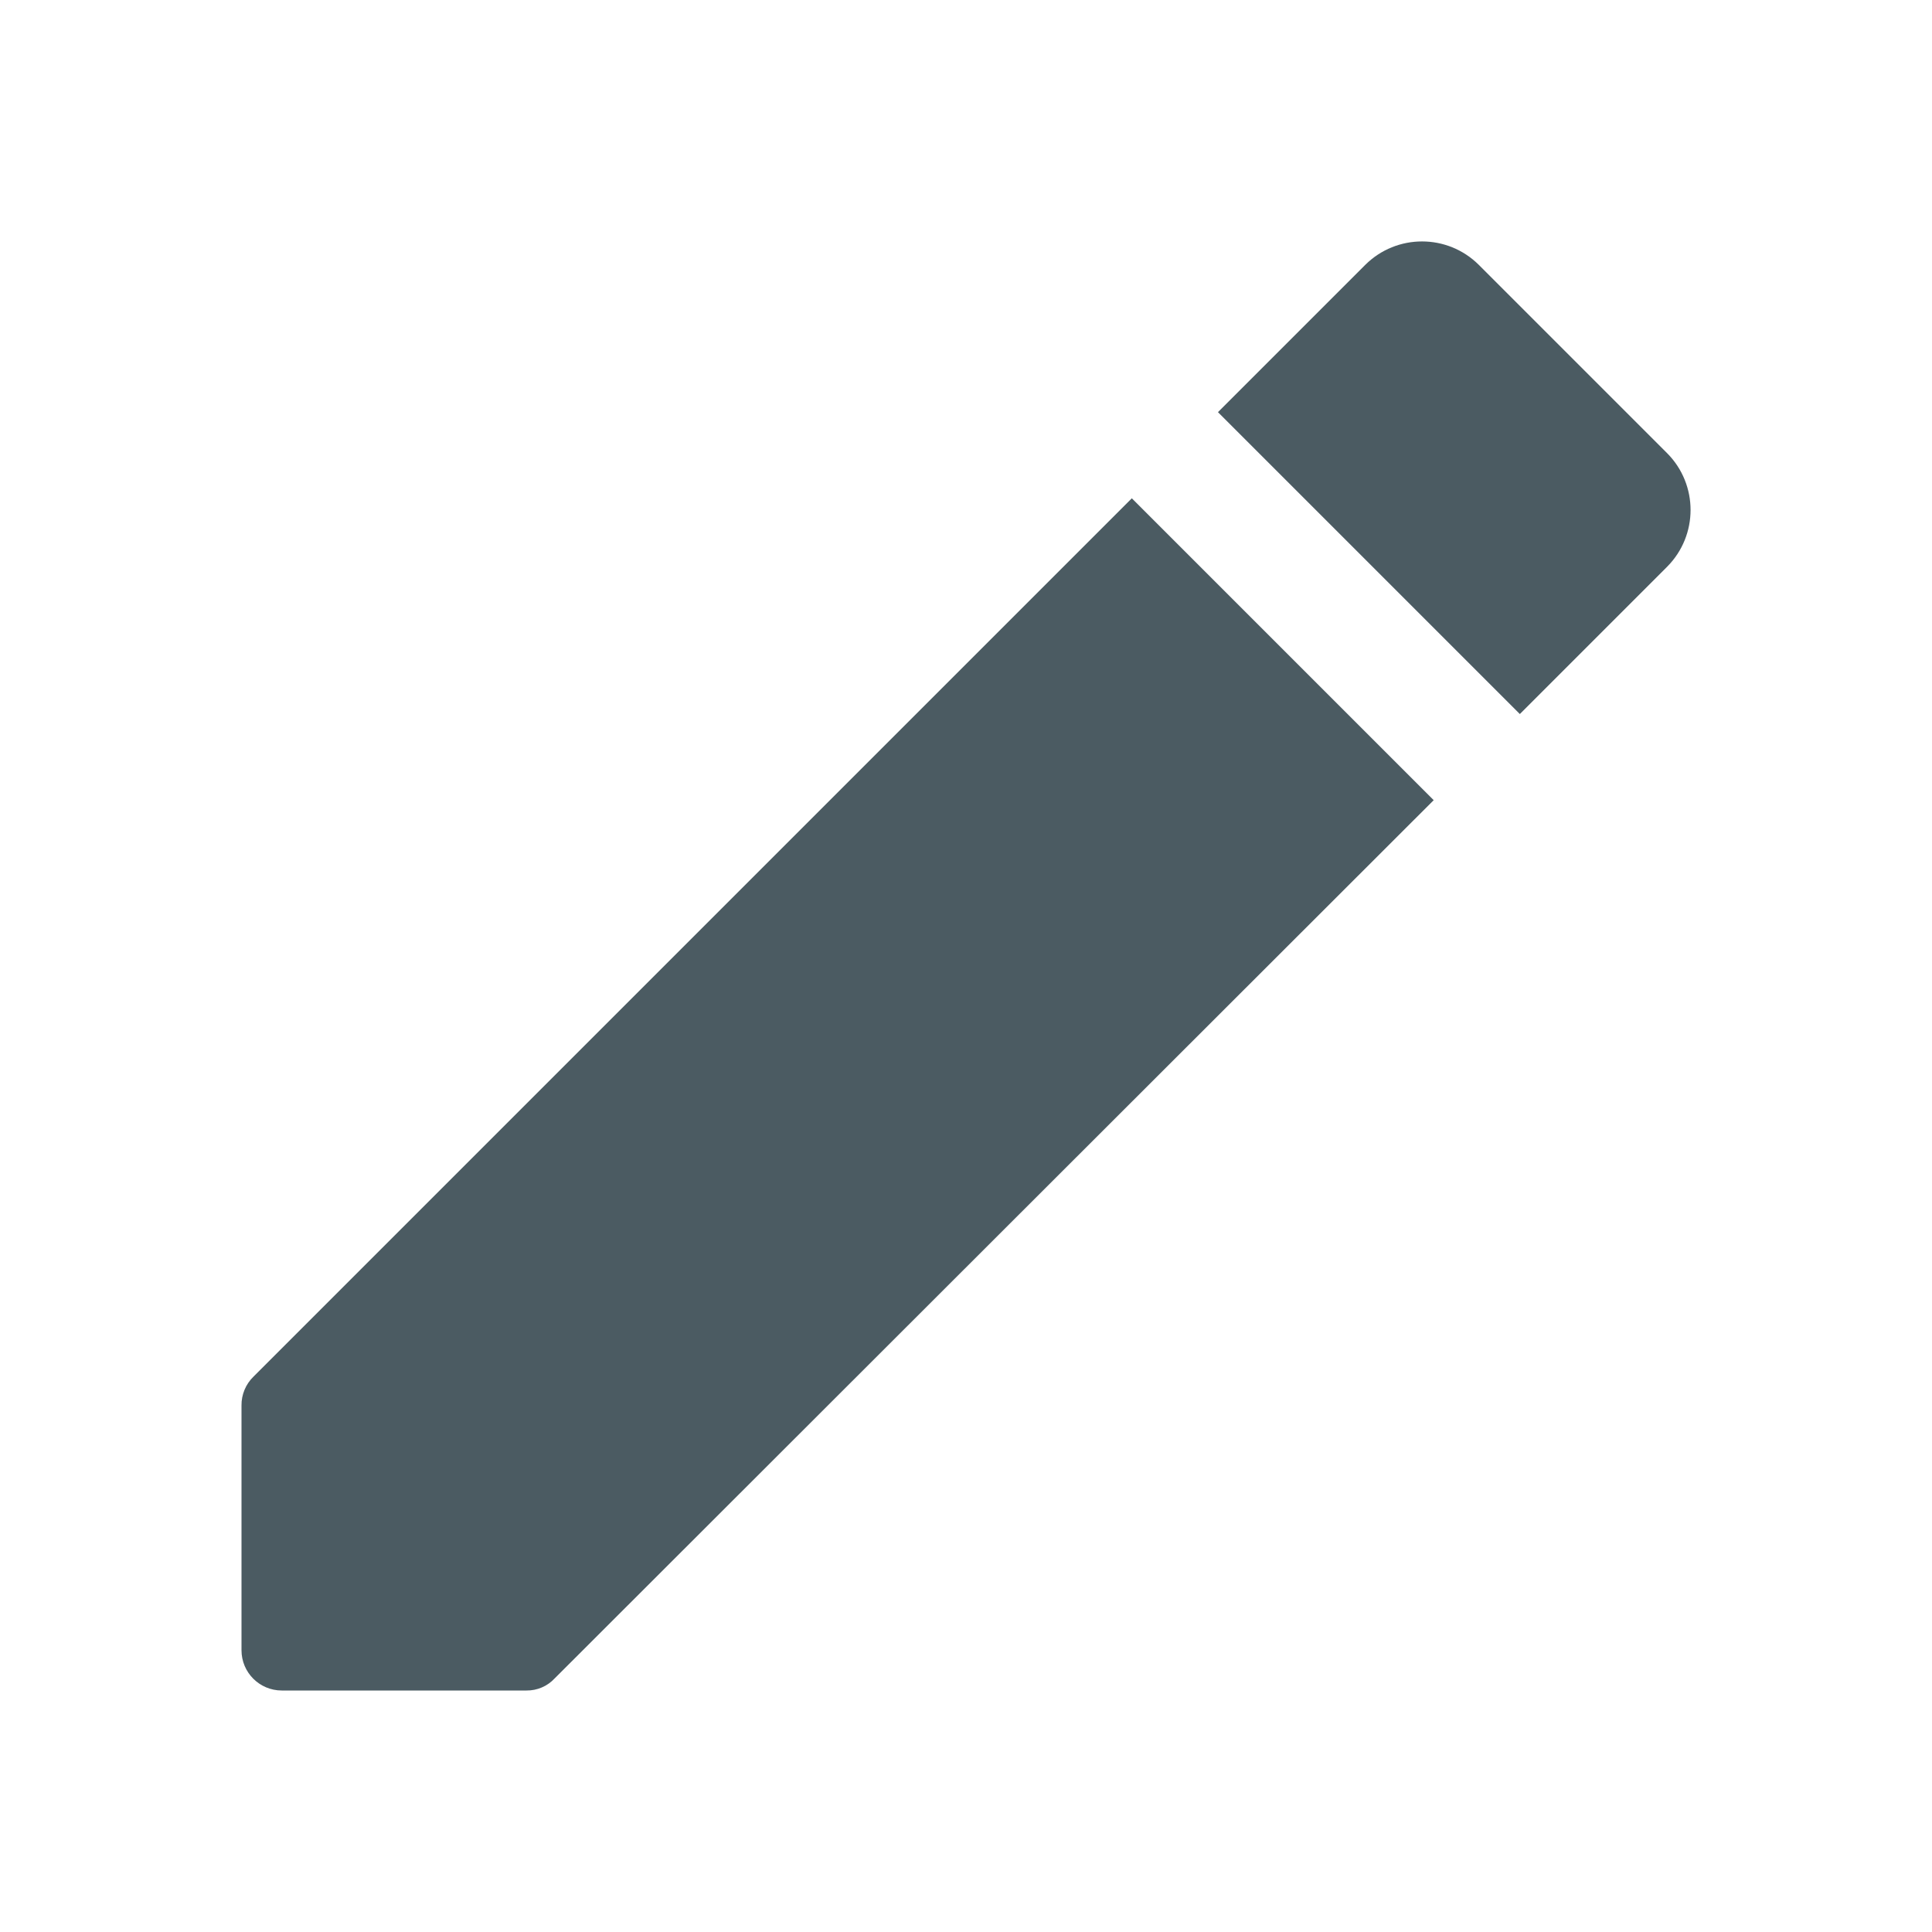
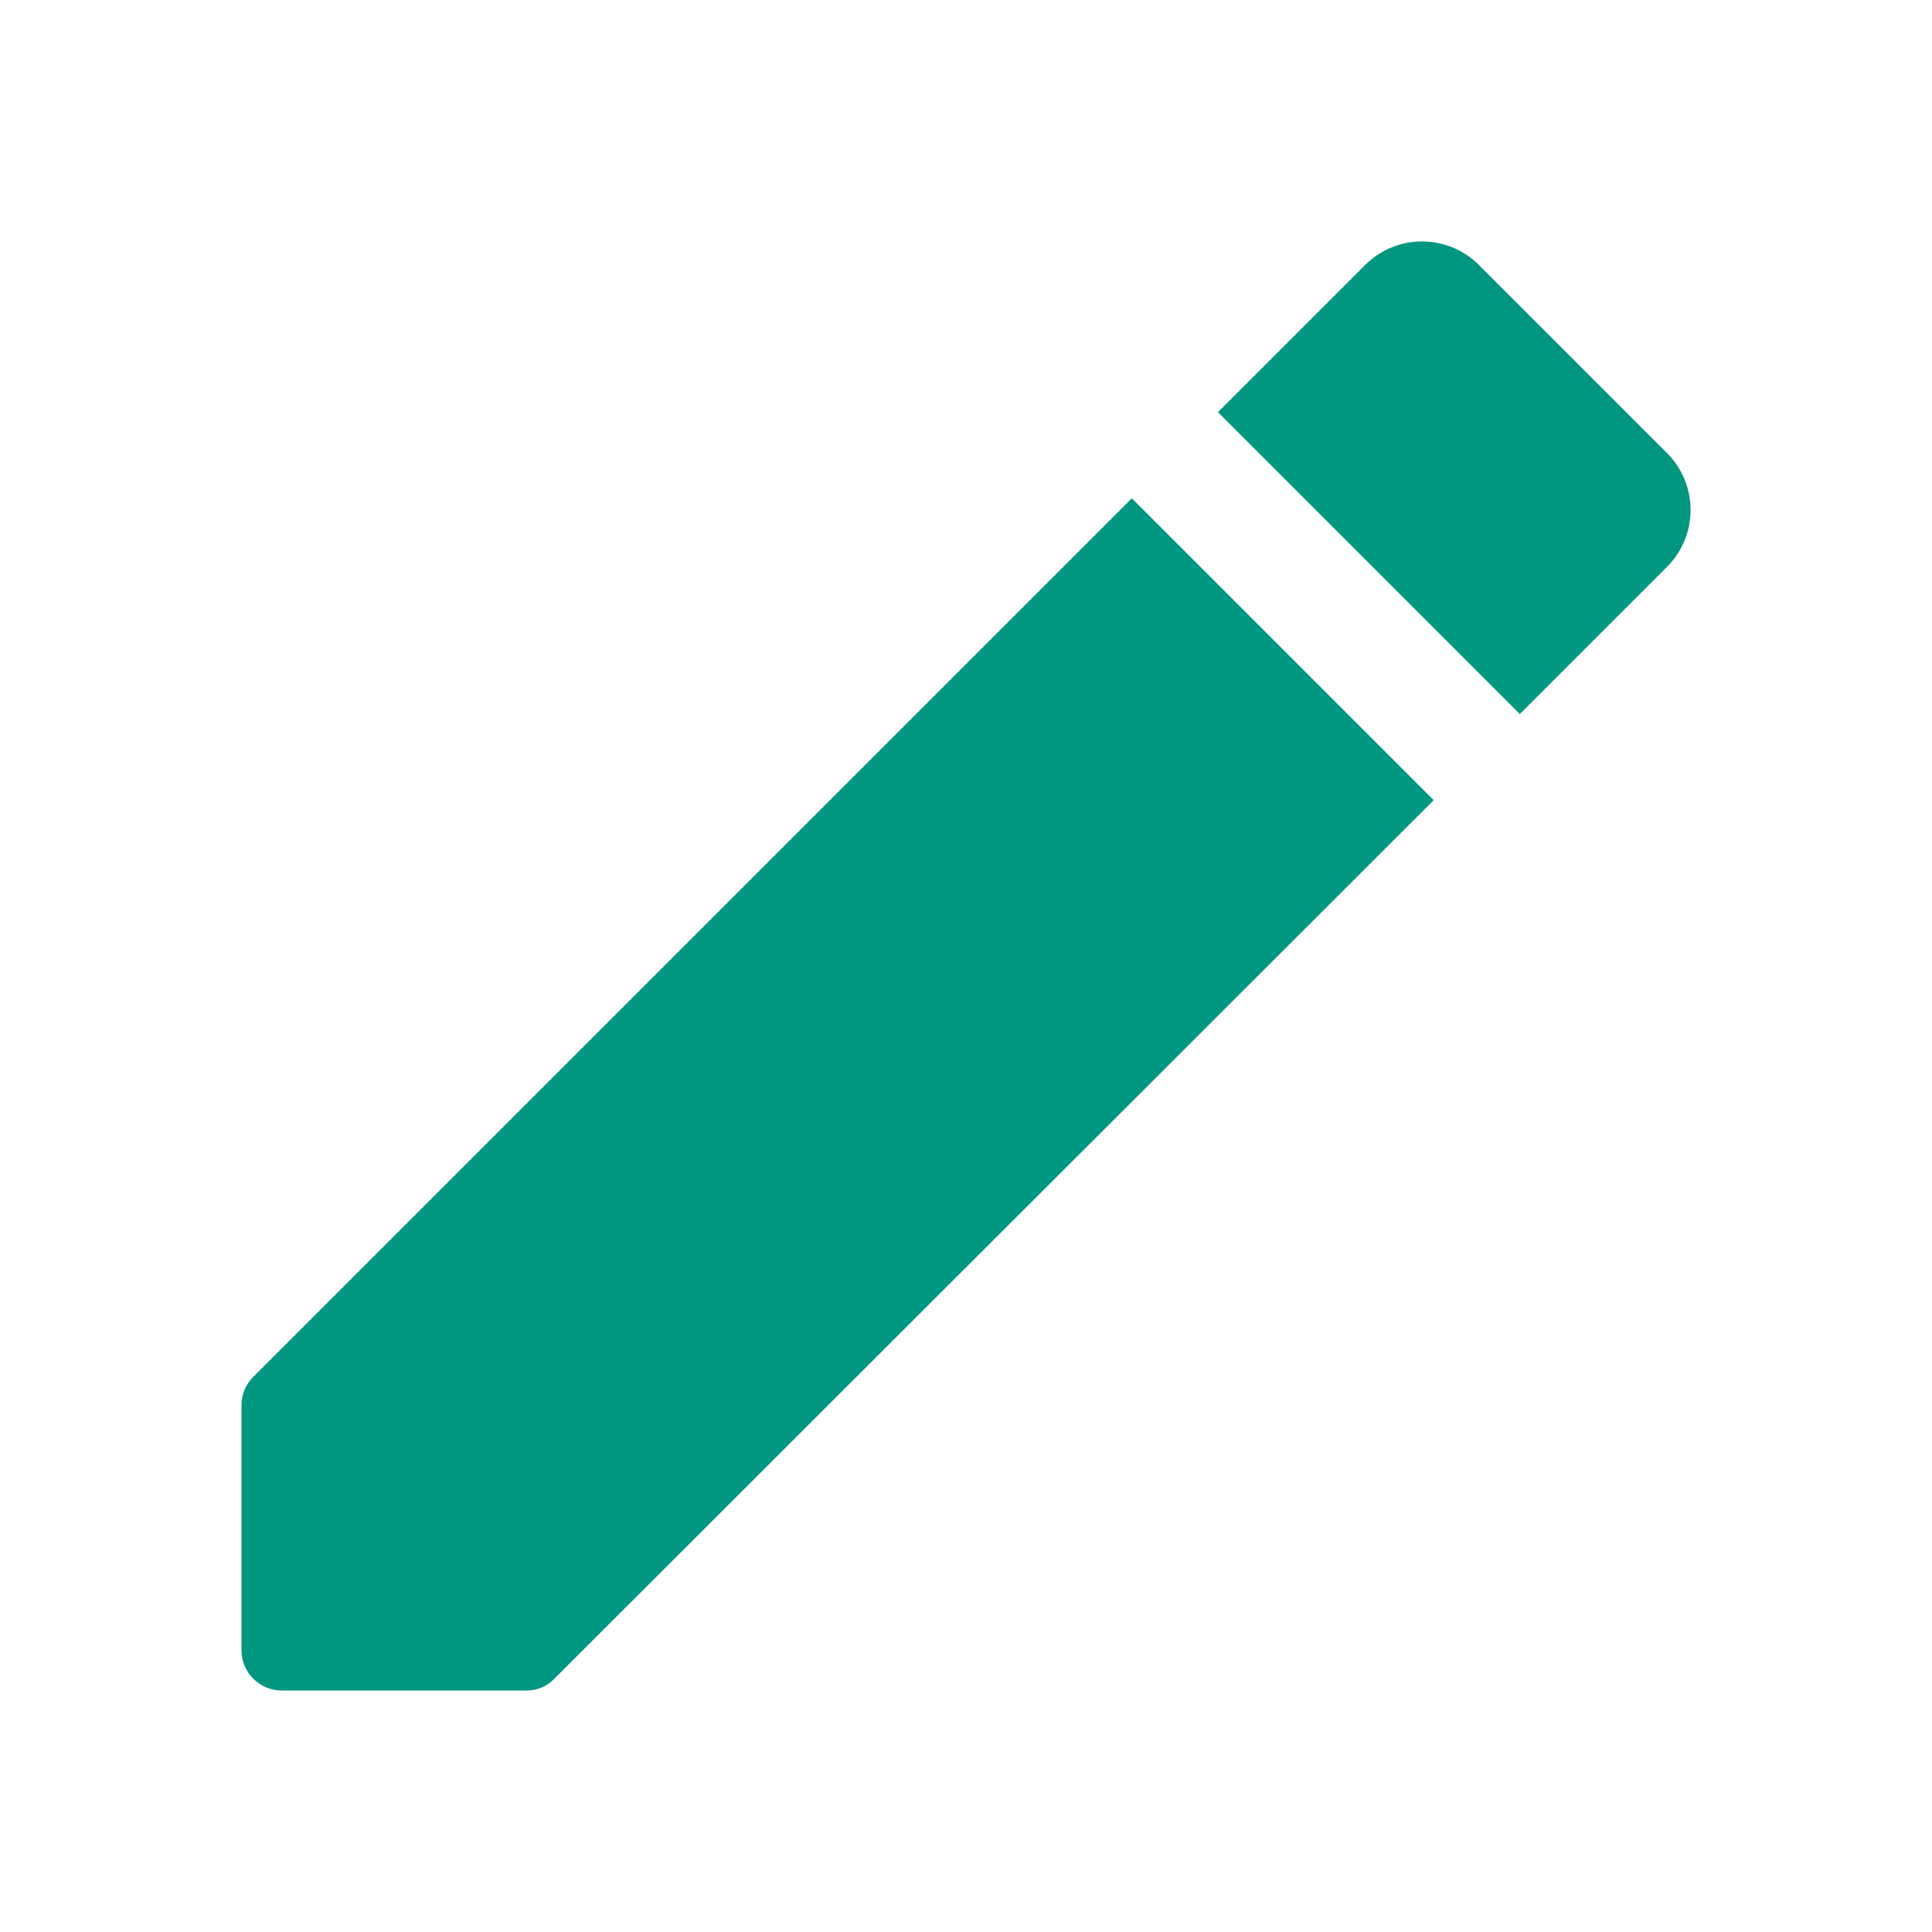
<svg xmlns="http://www.w3.org/2000/svg" id="edit-24px" width="24" height="24" viewBox="0 0 24 24">
  <path id="Path_2366" fill="none" d="M0 0h24v24H0z" data-name="Path 2366" />
-   <path id="Path_2367" fill="#4b5b62" d="M3 17.46v3.04a.5.5 0 0 0 .5.5h3.04a.469.469 0 0 0 .35-.15L17.81 9.94l-3.75-3.75L3.15 17.1a.491.491 0 0 0-.15.36zM20.71 7.04a1 1 0 0 0 0-1.41l-2.34-2.34a1 1 0 0 0-1.41 0l-1.83 1.83 3.75 3.75 1.83-1.83z" data-name="Path 2367" />
+   <path id="Path_2367" fill="#00967F" d="M3 17.46v3.04a.5.5 0 0 0 .5.5h3.04a.469.469 0 0 0 .35-.15L17.81 9.94l-3.75-3.75L3.15 17.1a.491.491 0 0 0-.15.36zM20.71 7.04a1 1 0 0 0 0-1.41l-2.34-2.34a1 1 0 0 0-1.41 0l-1.83 1.83 3.75 3.75 1.83-1.83z" data-name="Path 2367" />
</svg>
